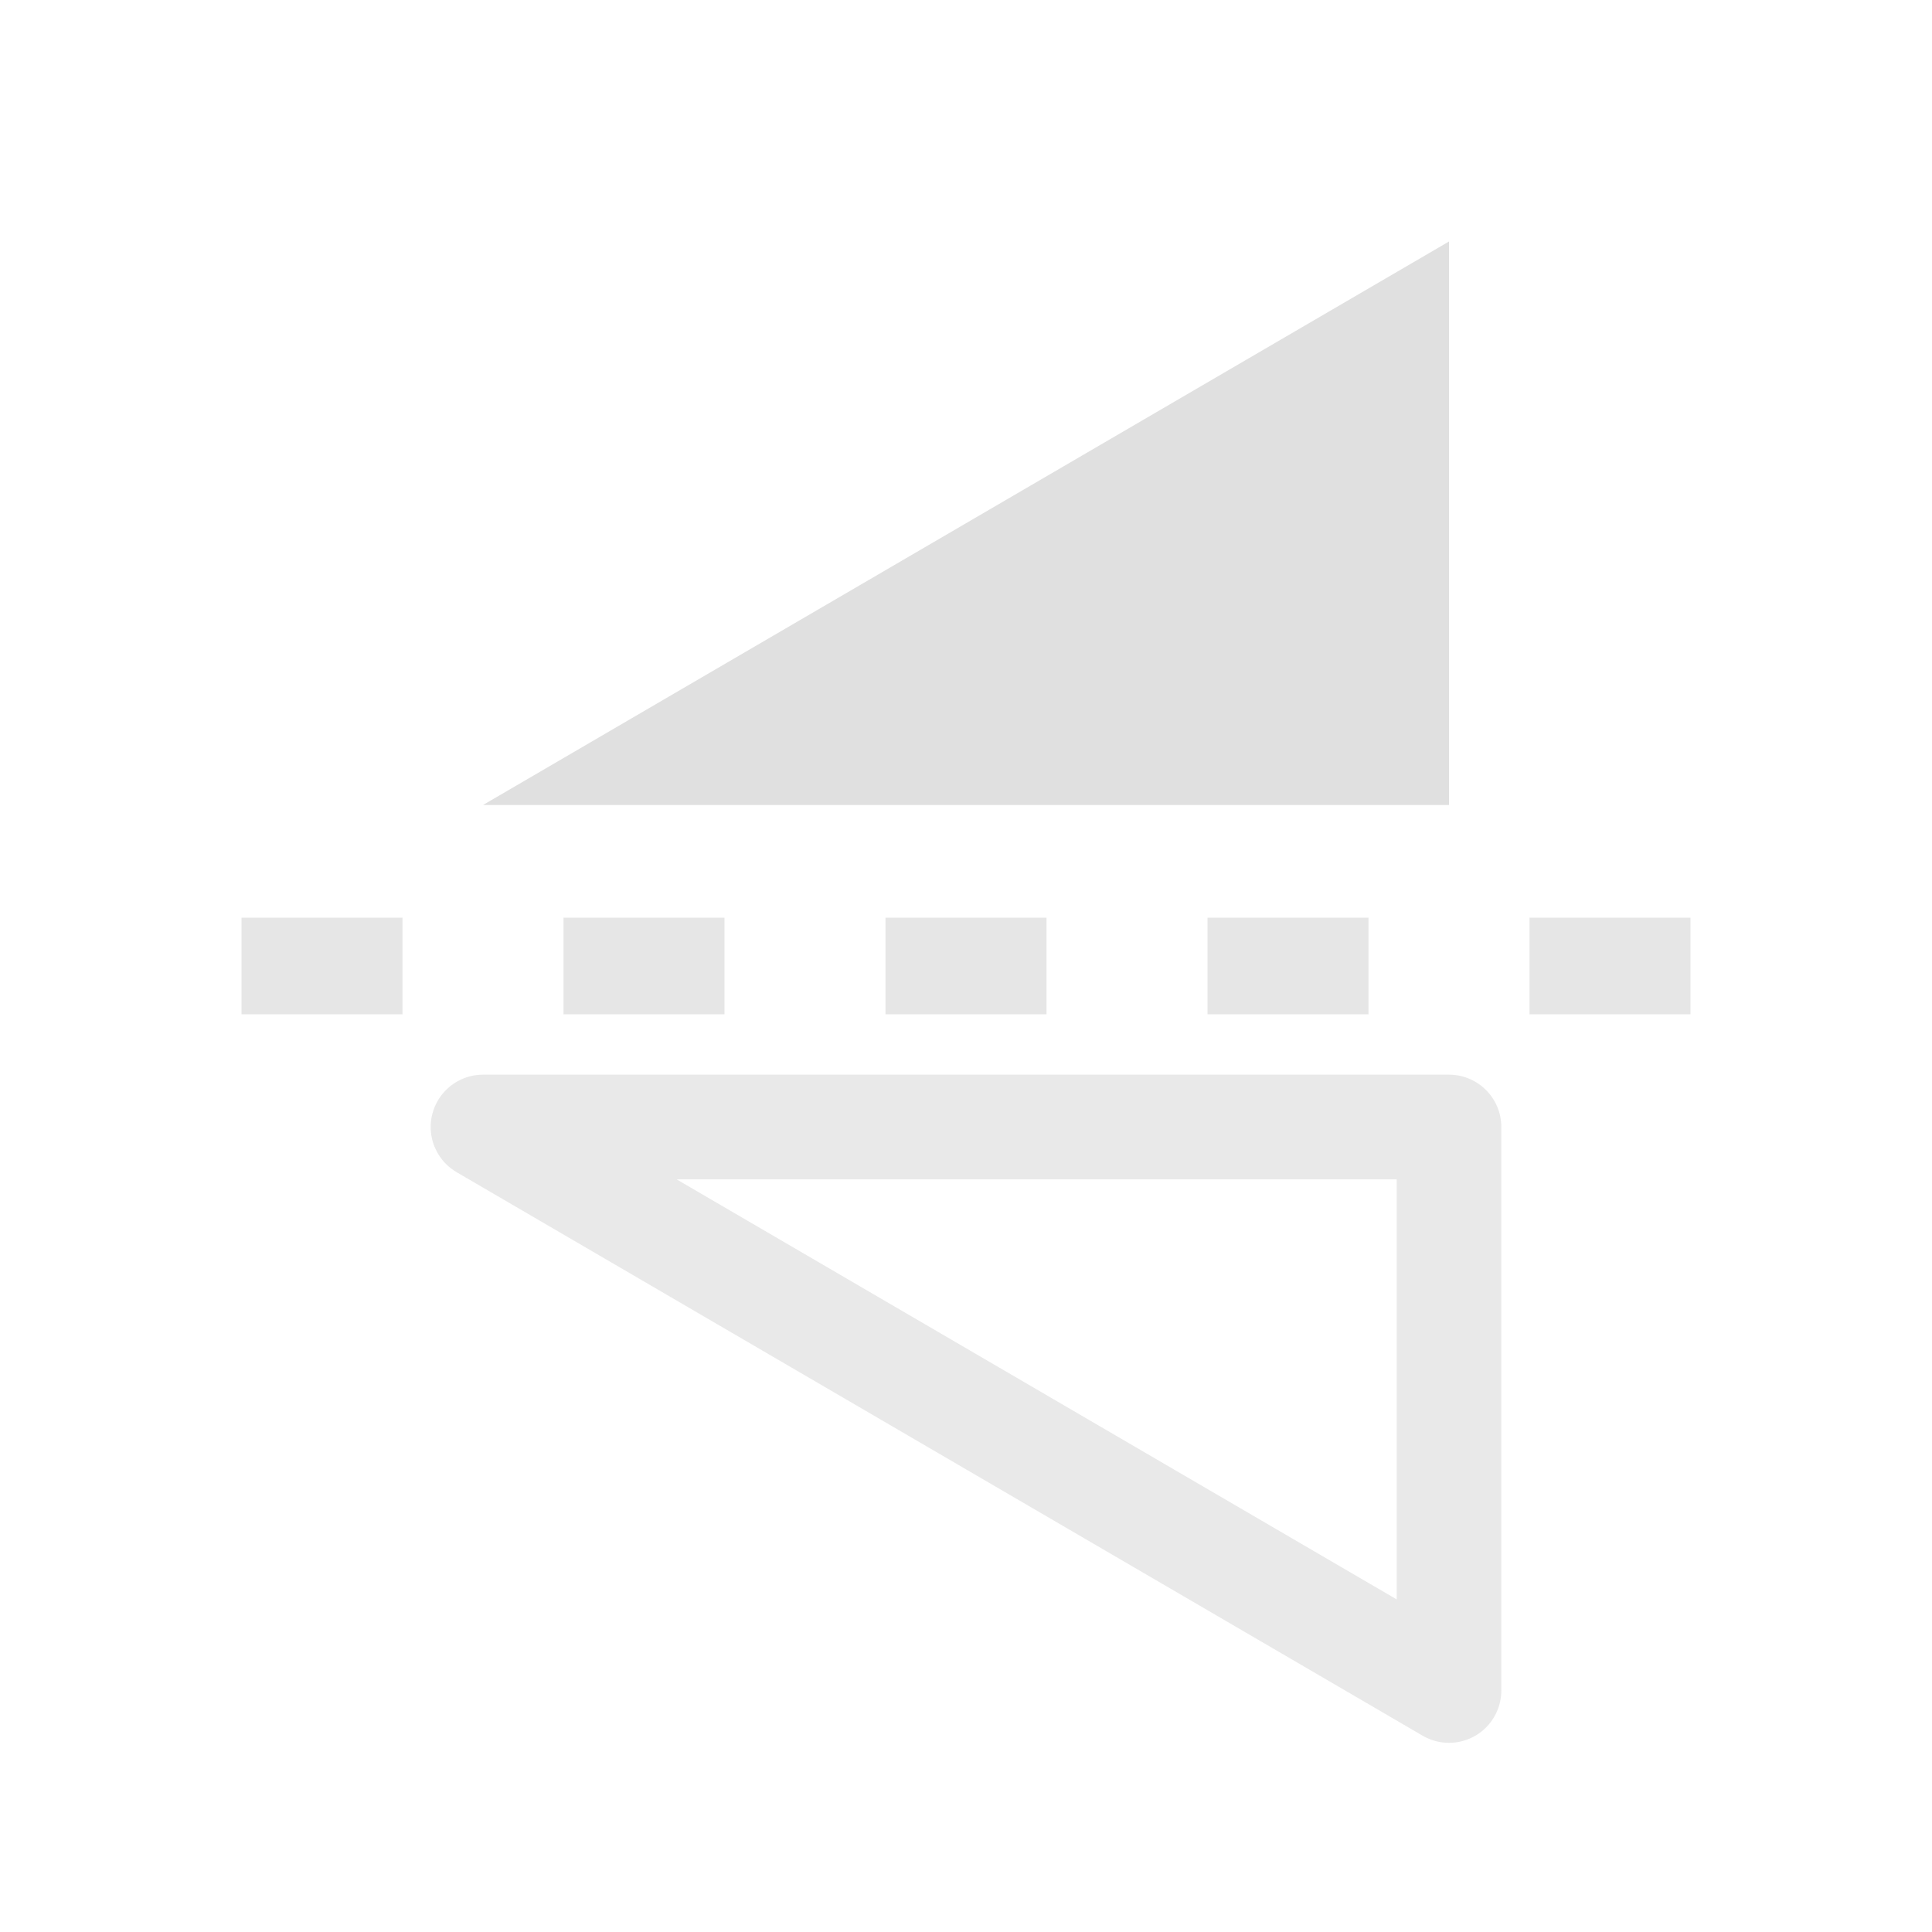
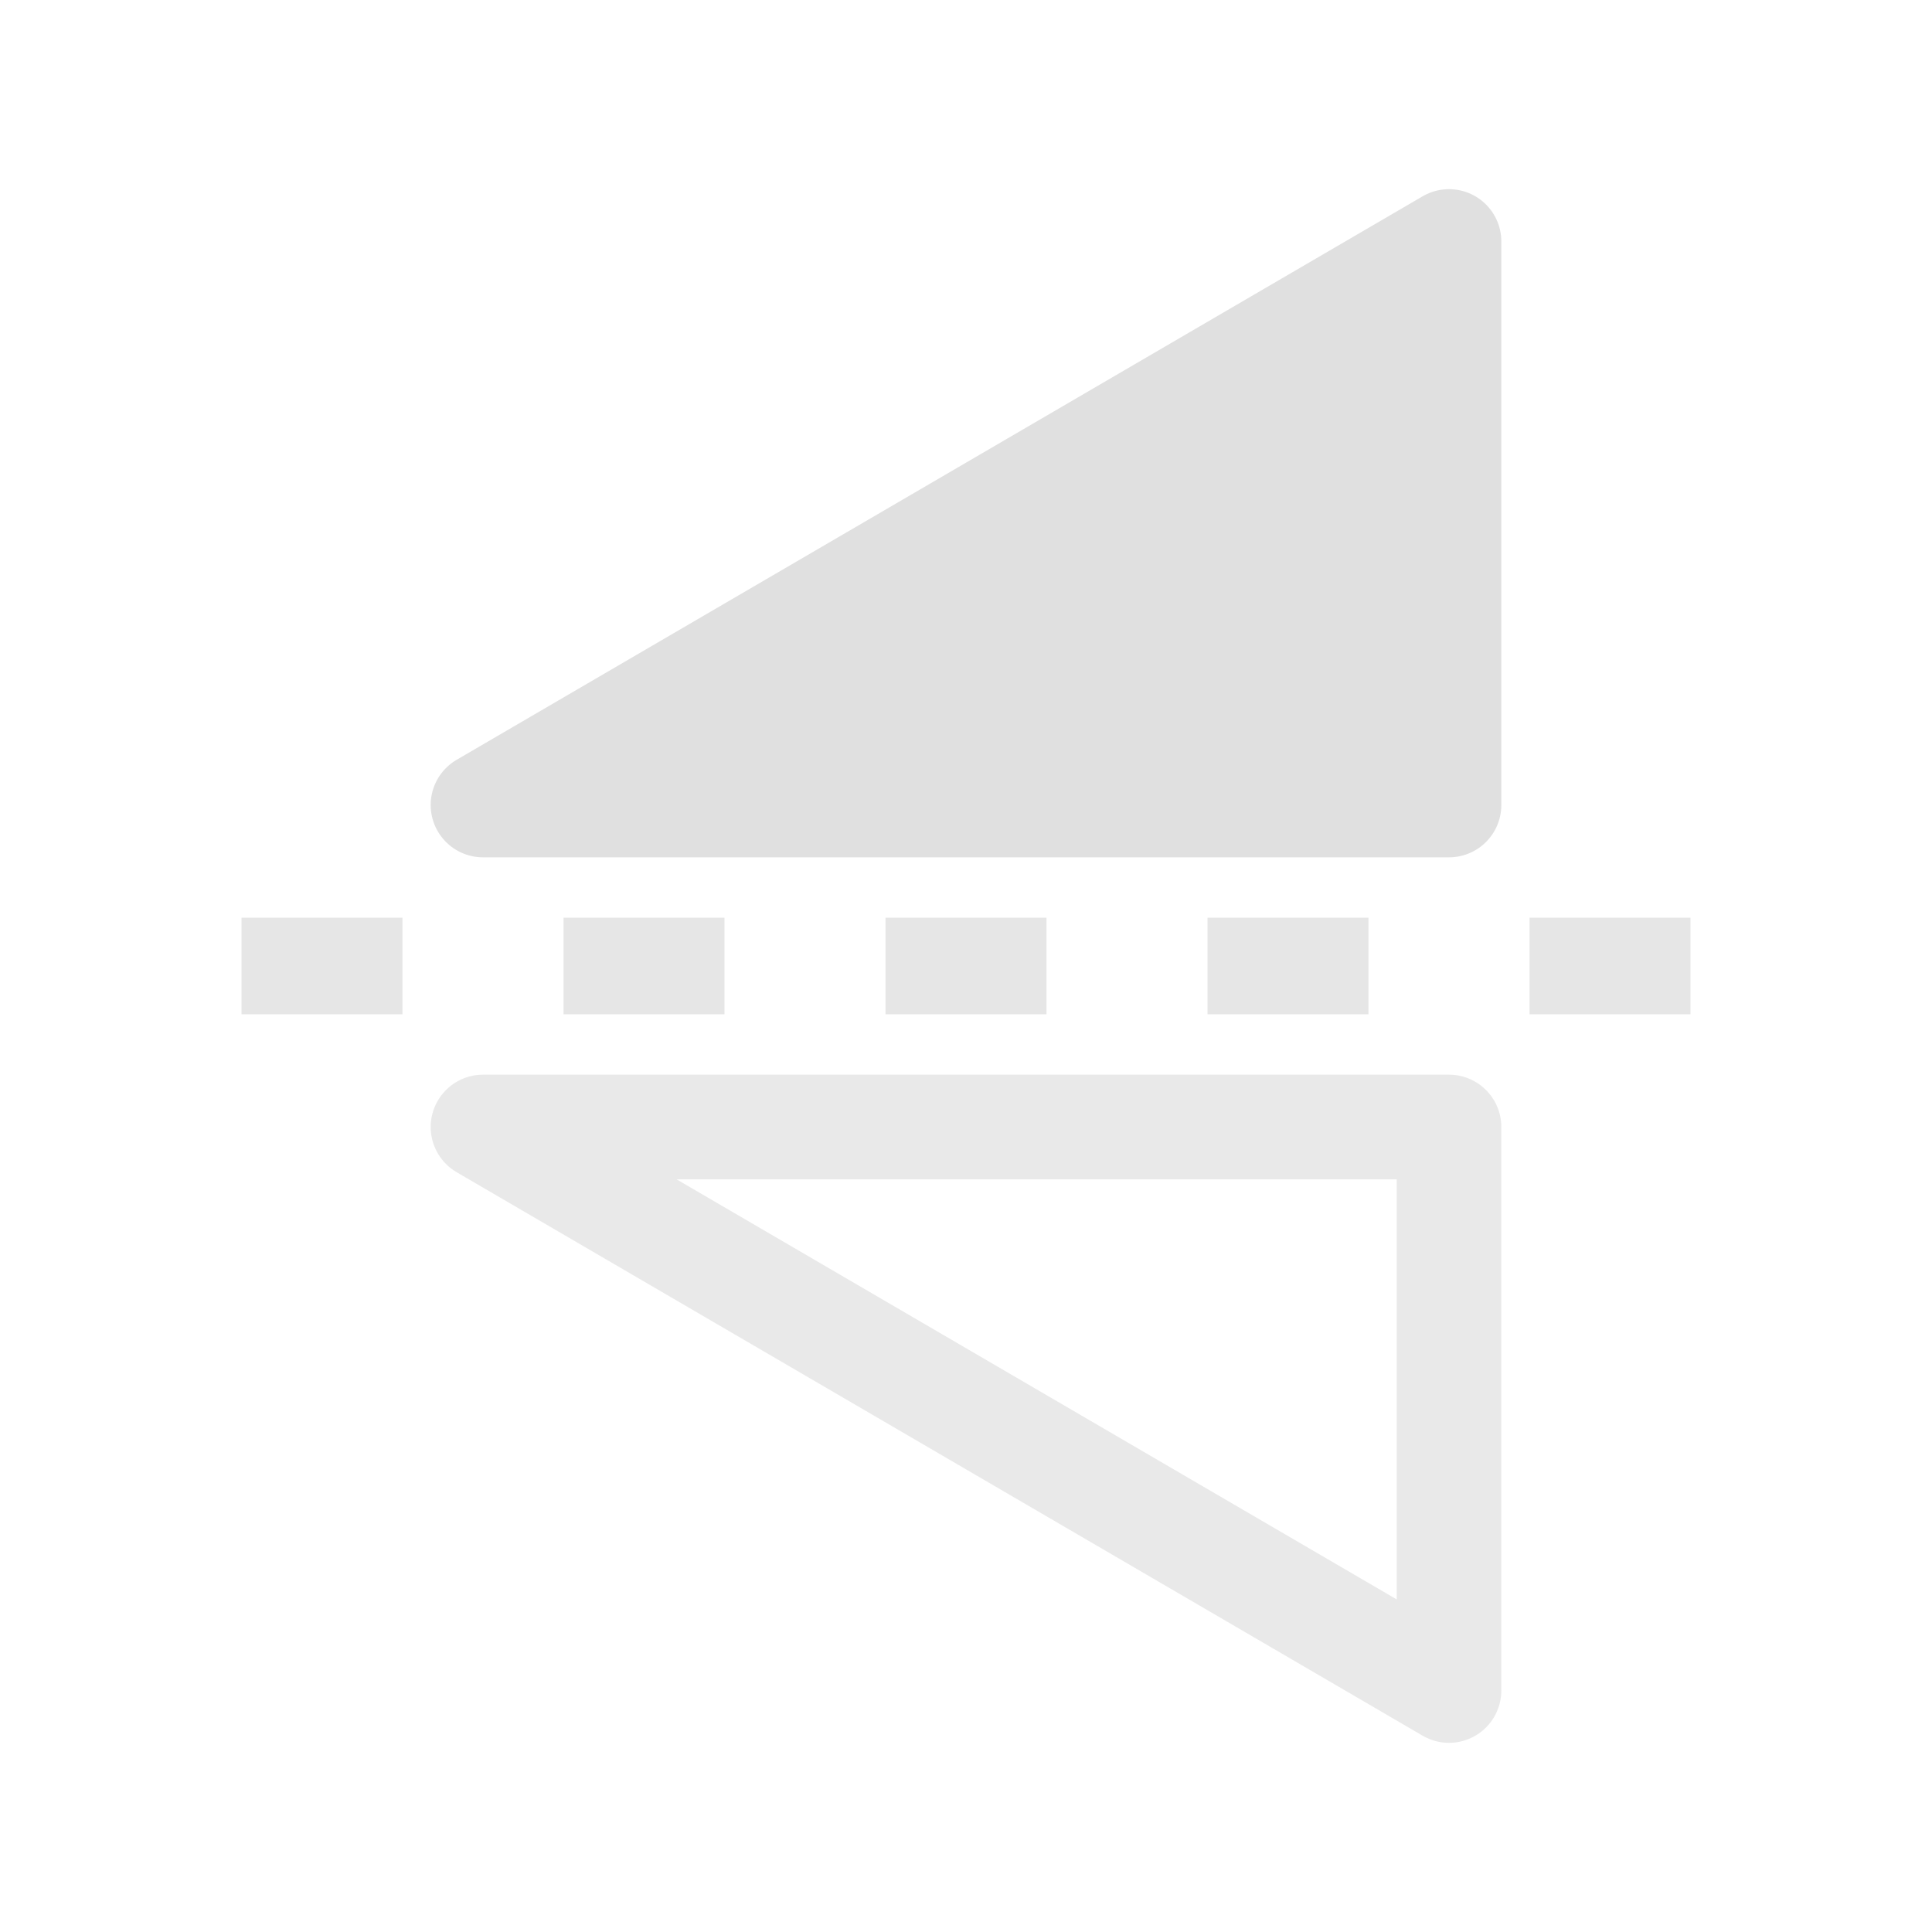
<svg xmlns="http://www.w3.org/2000/svg" width="24" height="24" viewBox="0 0 24 24">
  <path d="M3 12h18" fill="none" stroke="#e0e0e0" stroke-width="1.2" stroke-dasharray="2 2" opacity="0.8" />
-   <polygon points="6,10 18,10 18,3" fill="#e0e0e0" />
+   <polygon points="6,10 18,10 18,3" fill="#e0e0e0" stroke="#e0e0e0" stroke-width="1.3" stroke-linejoin="round" />
  <polygon points="6,14 18,14 18,21" fill="none" stroke="#e0e0e0" stroke-width="1.3" stroke-linejoin="round" opacity="0.7" />
</svg>
